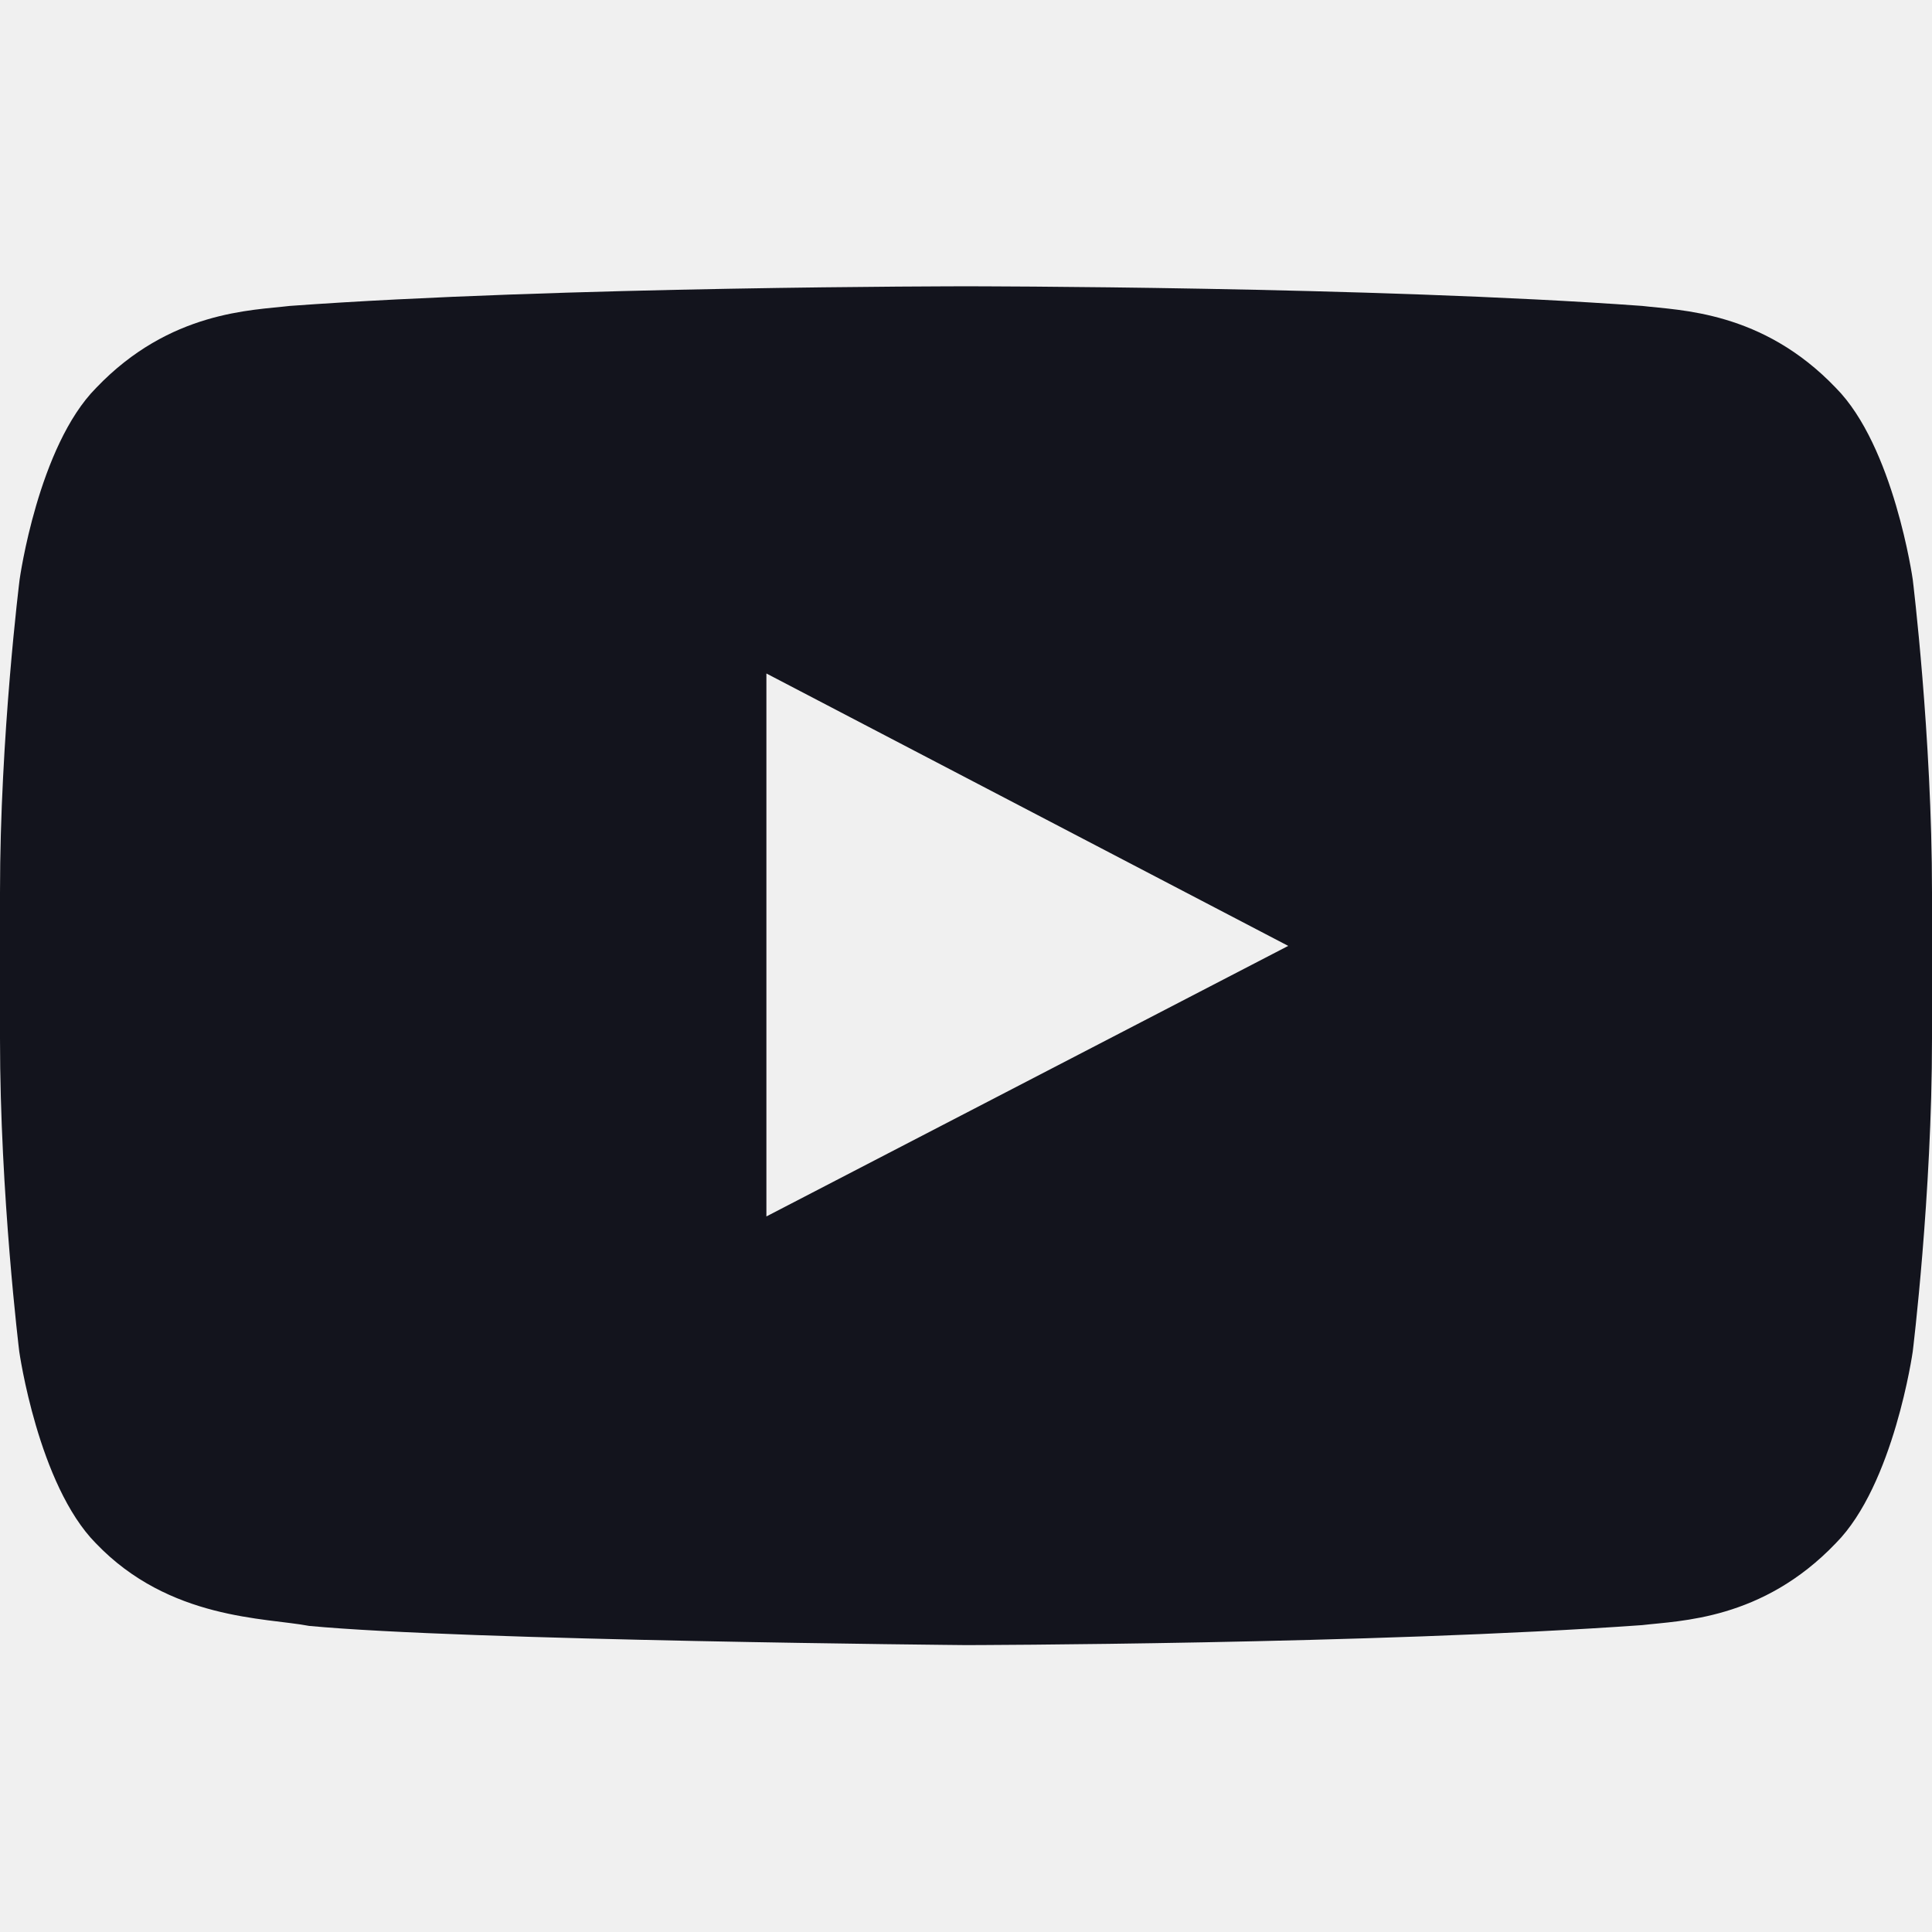
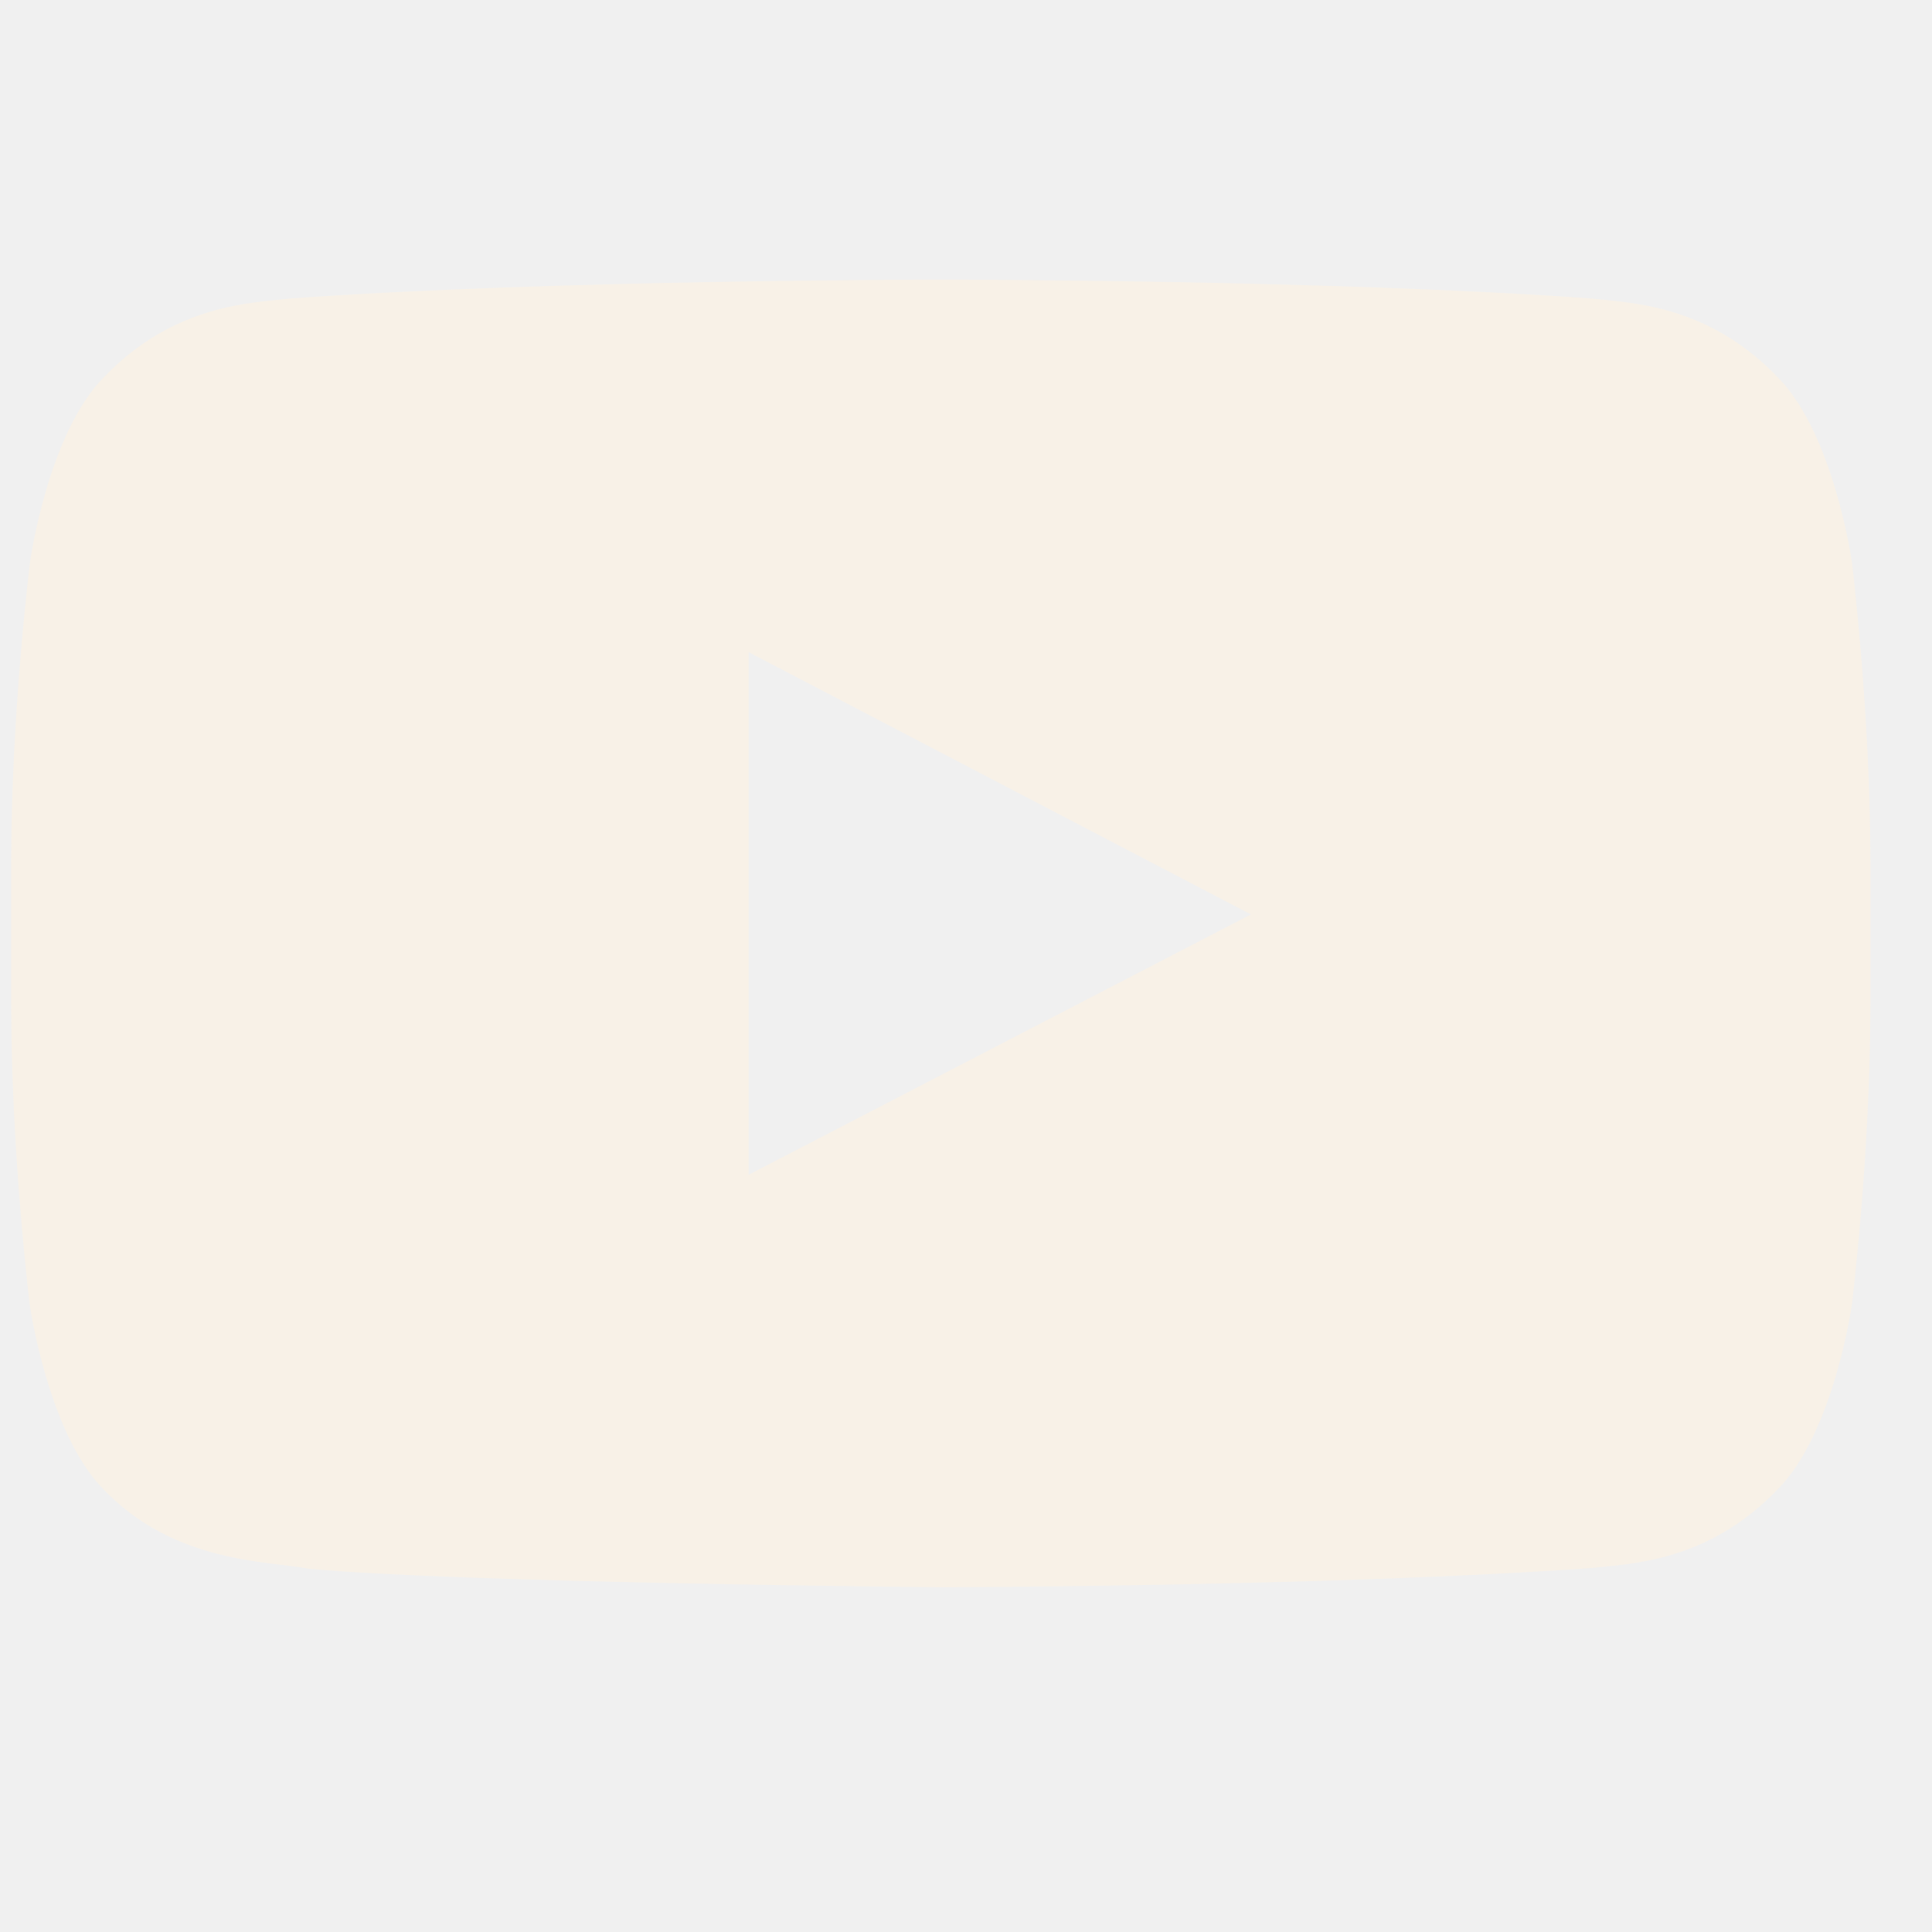
- <svg xmlns="http://www.w3.org/2000/svg" width="32" height="32" viewBox="0 0 32 32" fill="none">
-   <g id="Social Icons">
-     <path id="Vector" d="M31.681 9.598C31.681 9.598 31.369 7.392 30.406 6.423C29.188 5.148 27.825 5.142 27.2 5.067C22.725 4.742 16.006 4.742 16.006 4.742H15.994C15.994 4.742 9.275 4.742 4.8 5.067C4.175 5.142 2.812 5.148 1.594 6.423C0.631 7.392 0.325 9.598 0.325 9.598C0.325 9.598 0 12.192 0 14.78V17.205C0 19.792 0.319 22.386 0.319 22.386C0.319 22.386 0.631 24.592 1.587 25.561C2.806 26.836 4.406 26.792 5.119 26.93C7.681 27.173 16 27.248 16 27.248C16 27.248 22.725 27.236 27.2 26.917C27.825 26.842 29.188 26.836 30.406 25.561C31.369 24.592 31.681 22.386 31.681 22.386C31.681 22.386 32 19.798 32 17.205V14.78C32 12.192 31.681 9.598 31.681 9.598ZM12.694 20.148V11.155L21.337 15.667L12.694 20.148Z" fill="#13141D" />
+ <svg xmlns="http://www.w3.org/2000/svg" width="23" height="23" viewBox="0 0 23 23" fill="none">
+   <g clip-path="url(#clip0_1486_16578)">
+     <path d="M22.046 6.688C22.046 6.688 21.83 5.162 21.164 4.492C20.321 3.61 19.379 3.606 18.947 3.554C15.851 3.329 11.204 3.329 11.204 3.329H11.196C11.196 3.329 6.549 3.329 3.453 3.554C3.021 3.606 2.079 3.61 1.236 4.492C0.57 5.162 0.358 6.688 0.358 6.688C0.358 6.688 0.133 8.482 0.133 10.272V11.949C0.133 13.739 0.354 15.533 0.354 15.533C0.354 15.533 0.57 17.059 1.231 17.729C2.074 18.611 3.181 18.58 3.674 18.675C5.446 18.844 11.2 18.896 11.2 18.896C11.2 18.896 15.851 18.887 18.947 18.667C19.379 18.615 20.321 18.611 21.164 17.729C21.83 17.059 22.046 15.533 22.046 15.533C22.046 15.533 22.267 13.743 22.267 11.949V10.272C22.267 8.482 22.046 6.688 22.046 6.688ZM8.913 13.985V7.764L14.892 10.886L8.913 13.985Z" fill="#F8F1E7" />
  </g>
+   <defs>
+     <clipPath id="clip0_1486_16578">
+       <rect width="22.133" height="22.133" fill="white" transform="translate(0.133331 0.0478516)" />
+     </clipPath>
+   </defs>
</svg>
